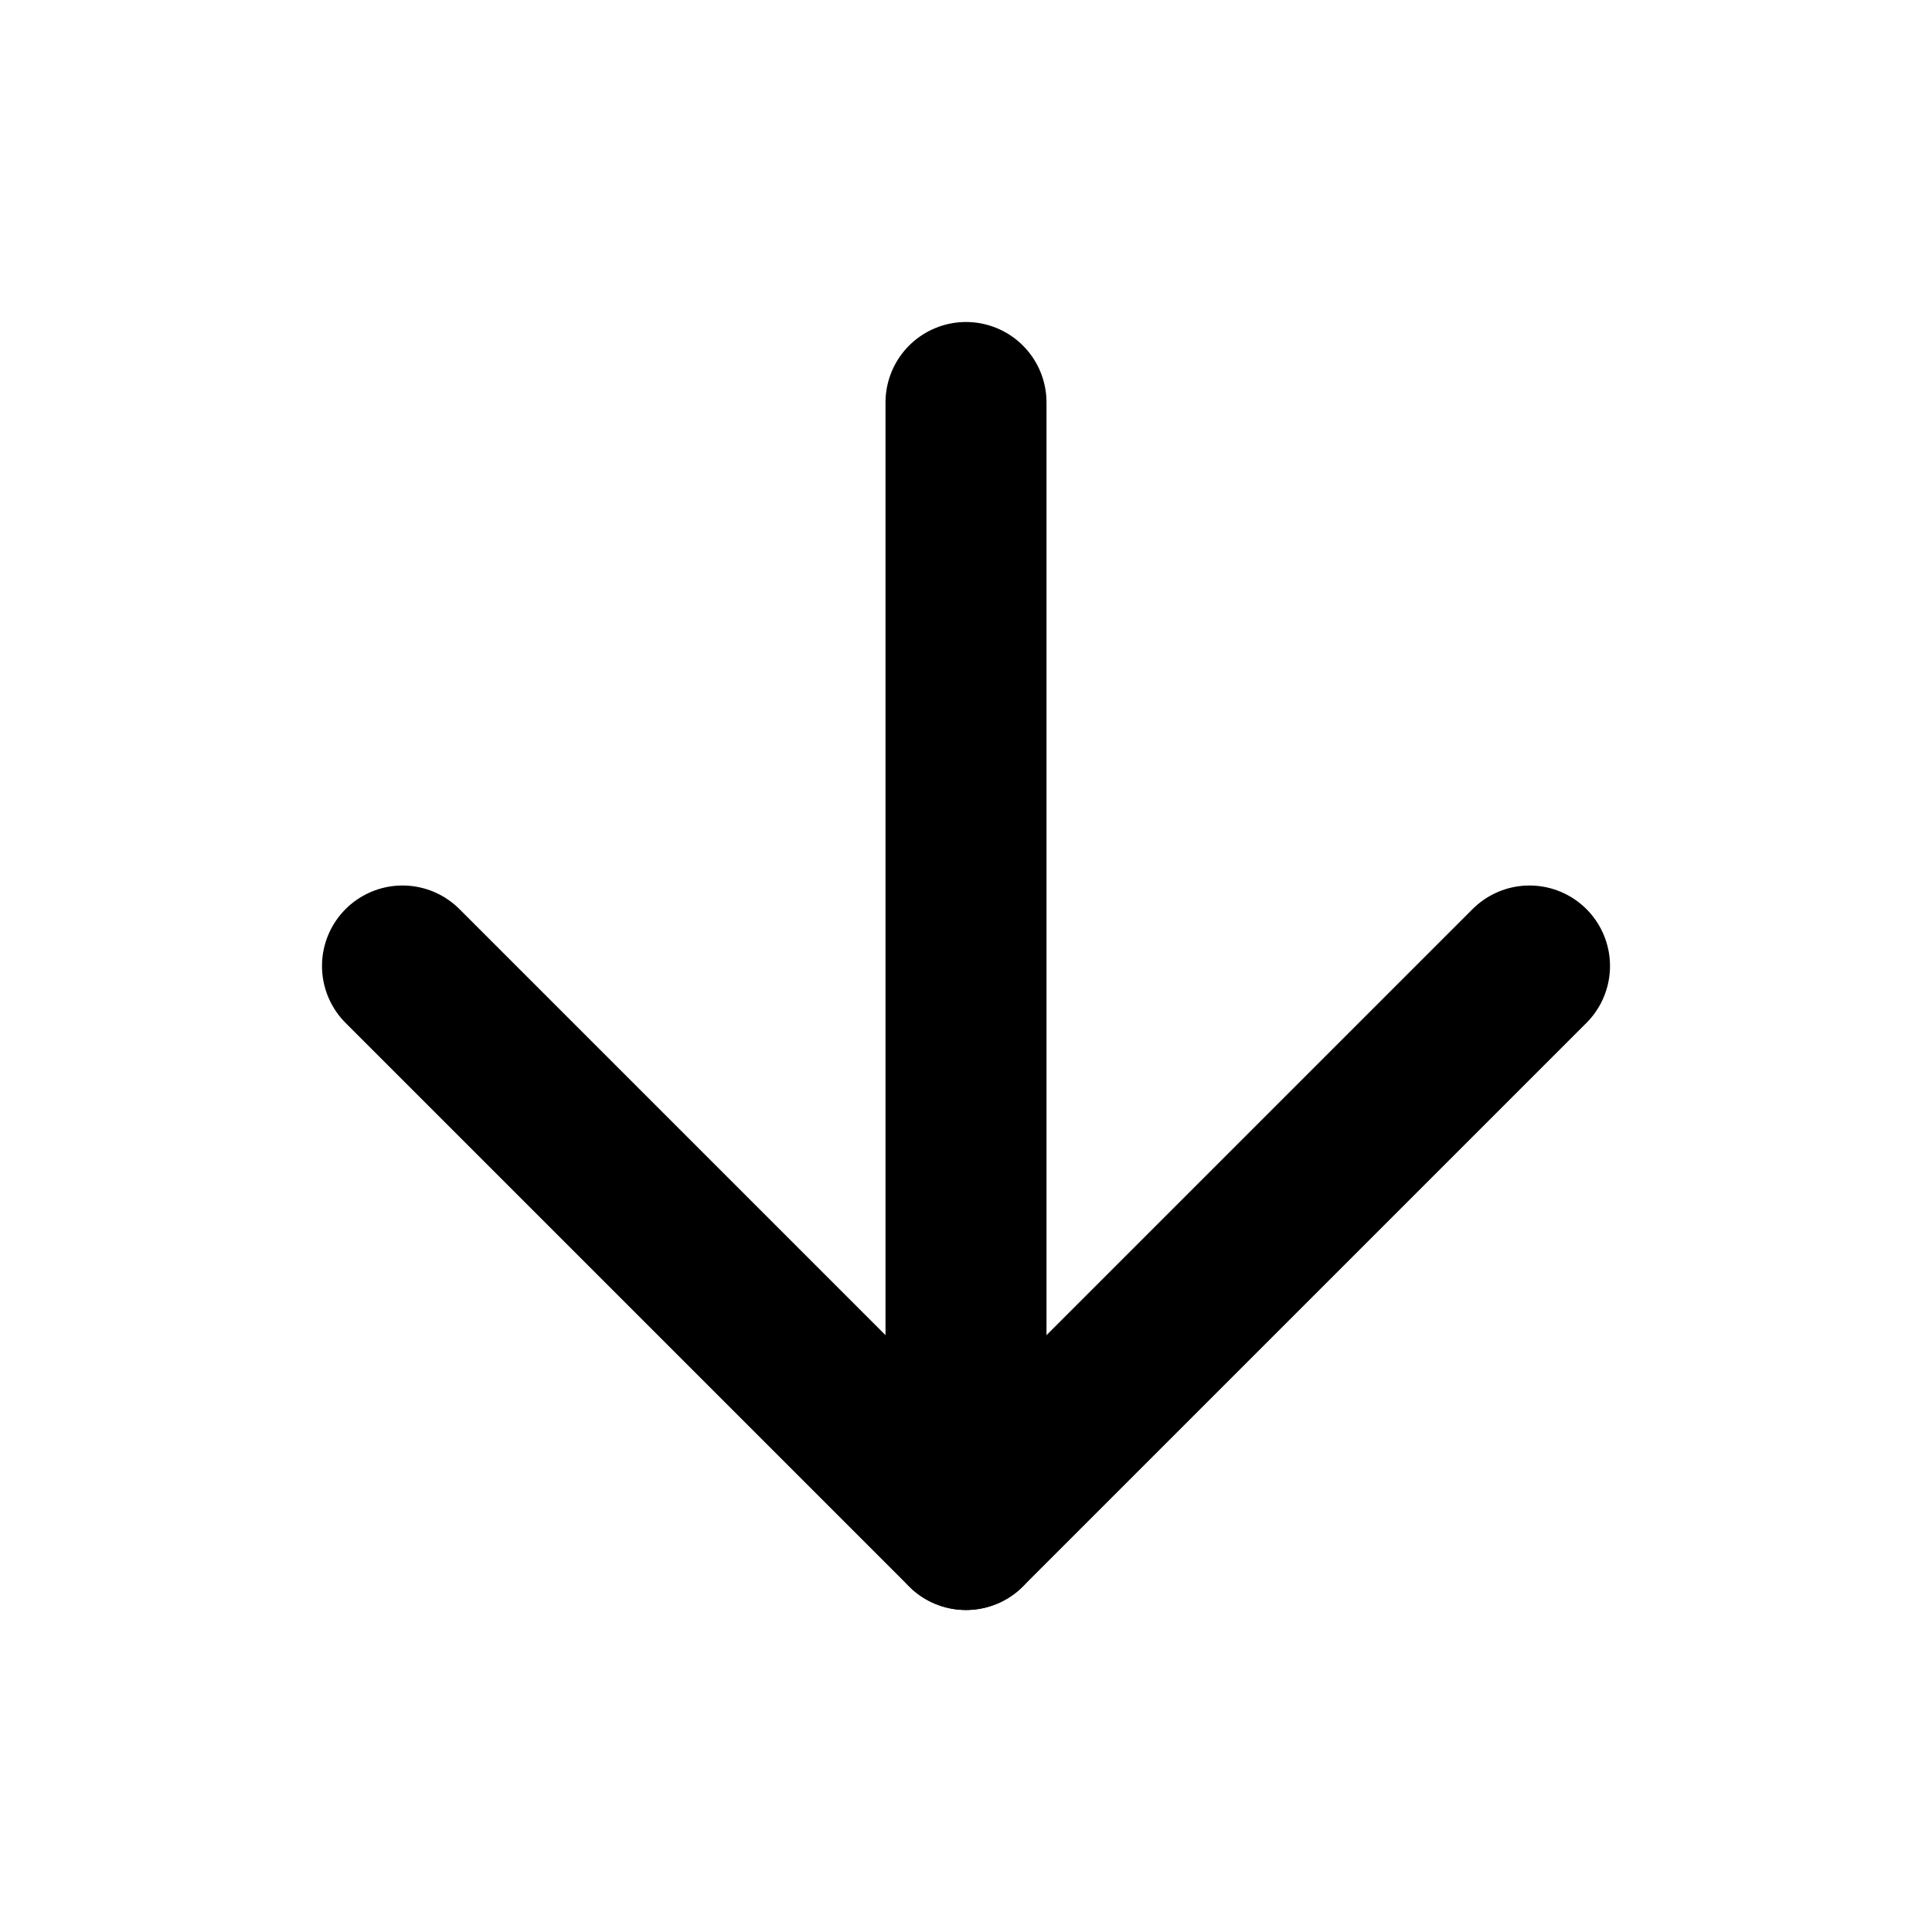
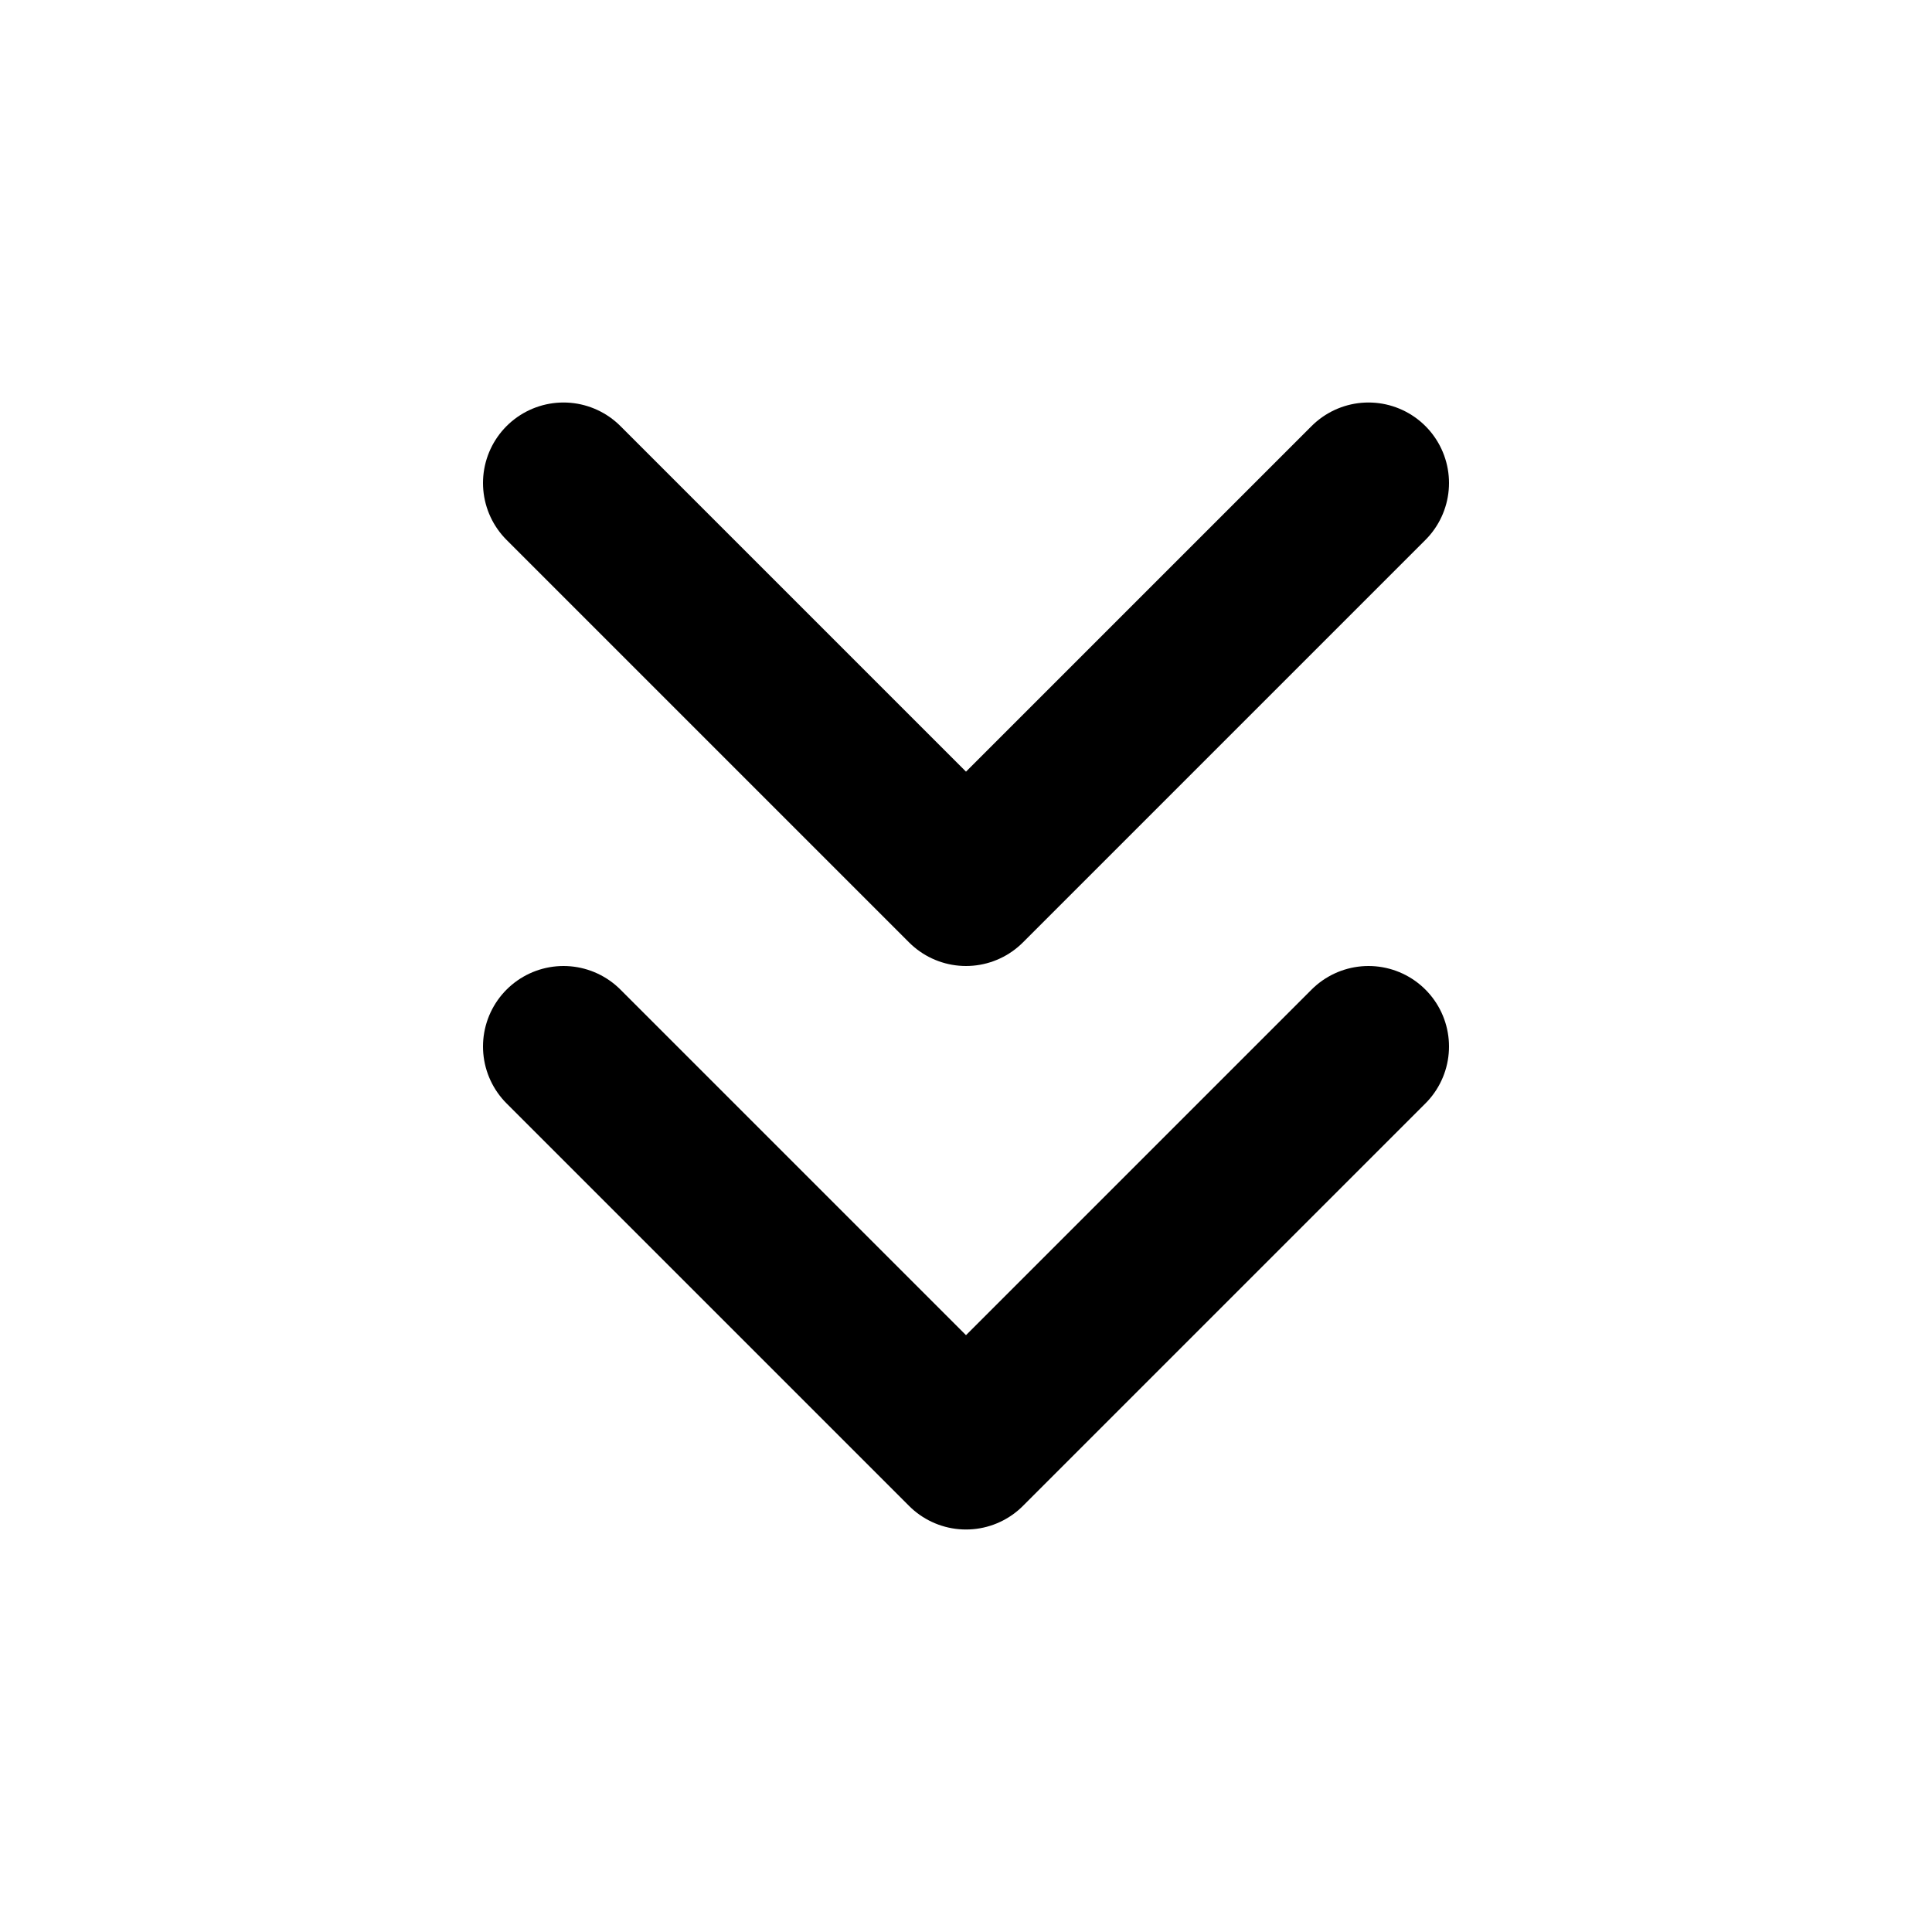
- <svg xmlns="http://www.w3.org/2000/svg" width="12" height="12" fill="none" stroke="currentColor" stroke-width="2" stroke-linecap="round" stroke-linejoin="round" viewBox="0 0 24 24">
-   <line x1="12" y1="5" x2="12" y2="19" />
-   <polyline points="19 12 12 19 5 12" />
+ <svg xmlns="http://www.w3.org/2000/svg" width="24" height="24" viewBox="0 0 24 24" fill="none" stroke="currentColor" stroke-width="2" stroke-linecap="round" stroke-linejoin="round">
+   <path d="M7 13l5 5 5-5M7 6l5 5 5-5" />
</svg>
